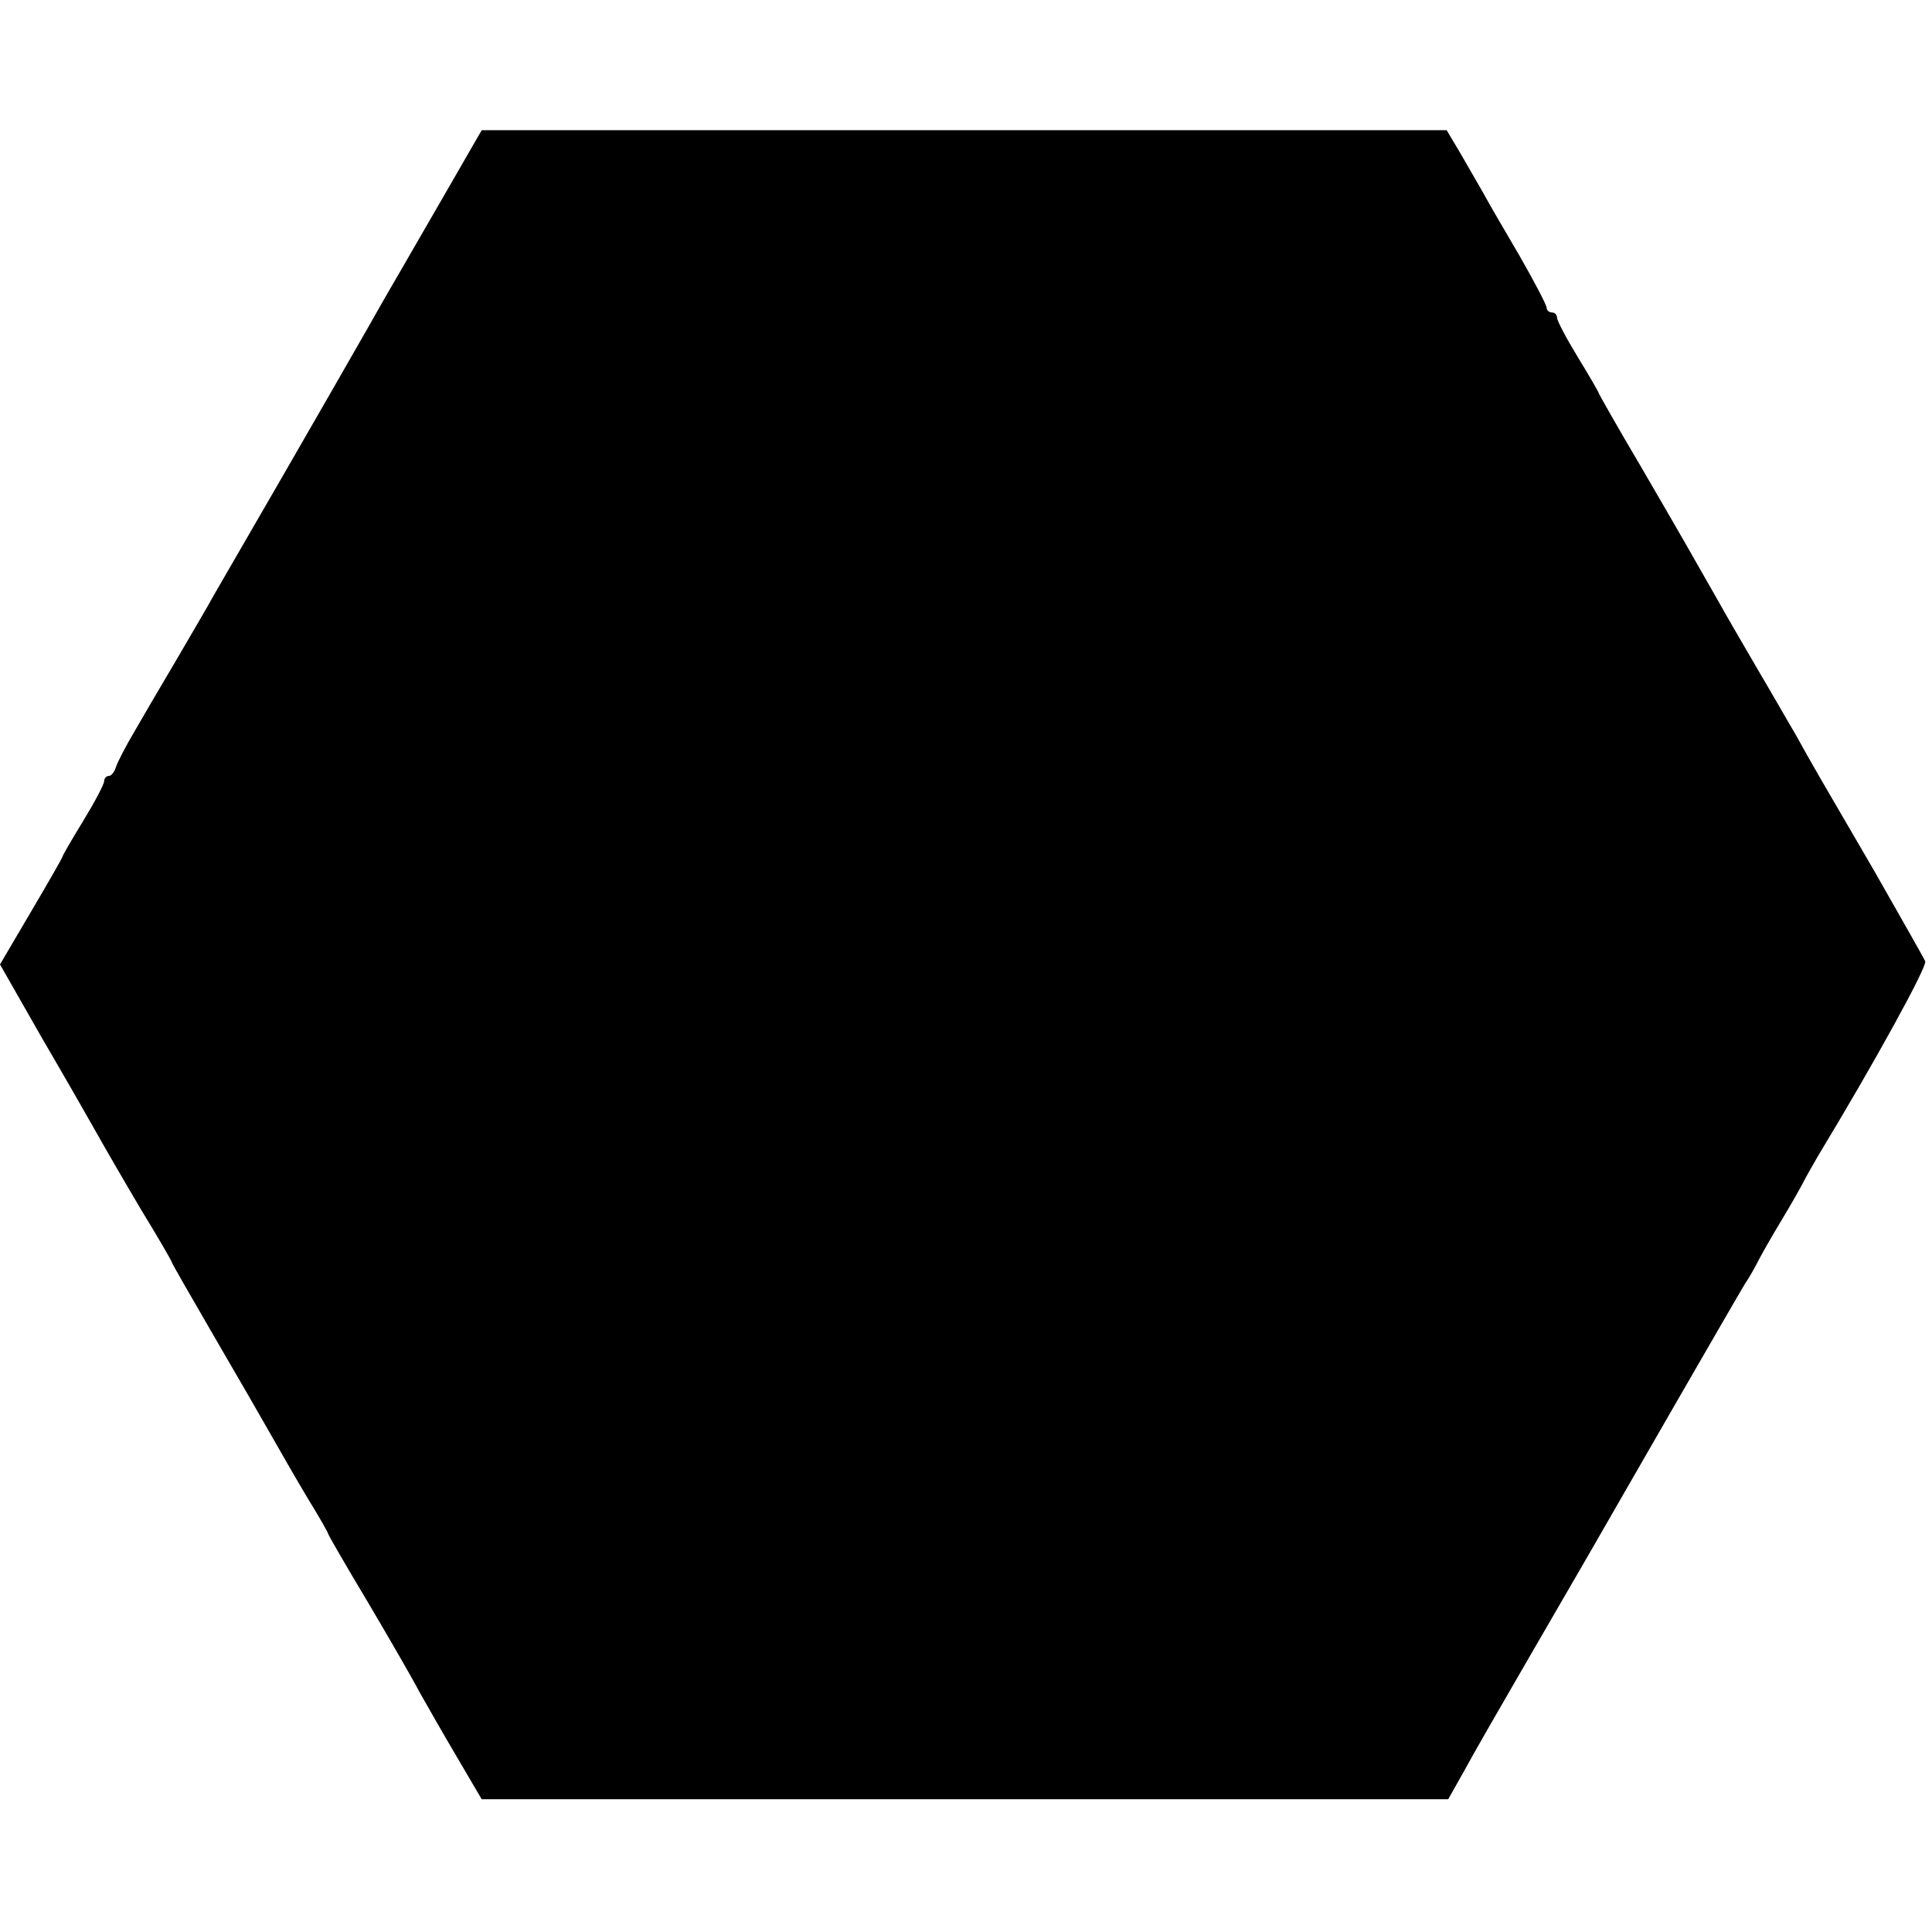
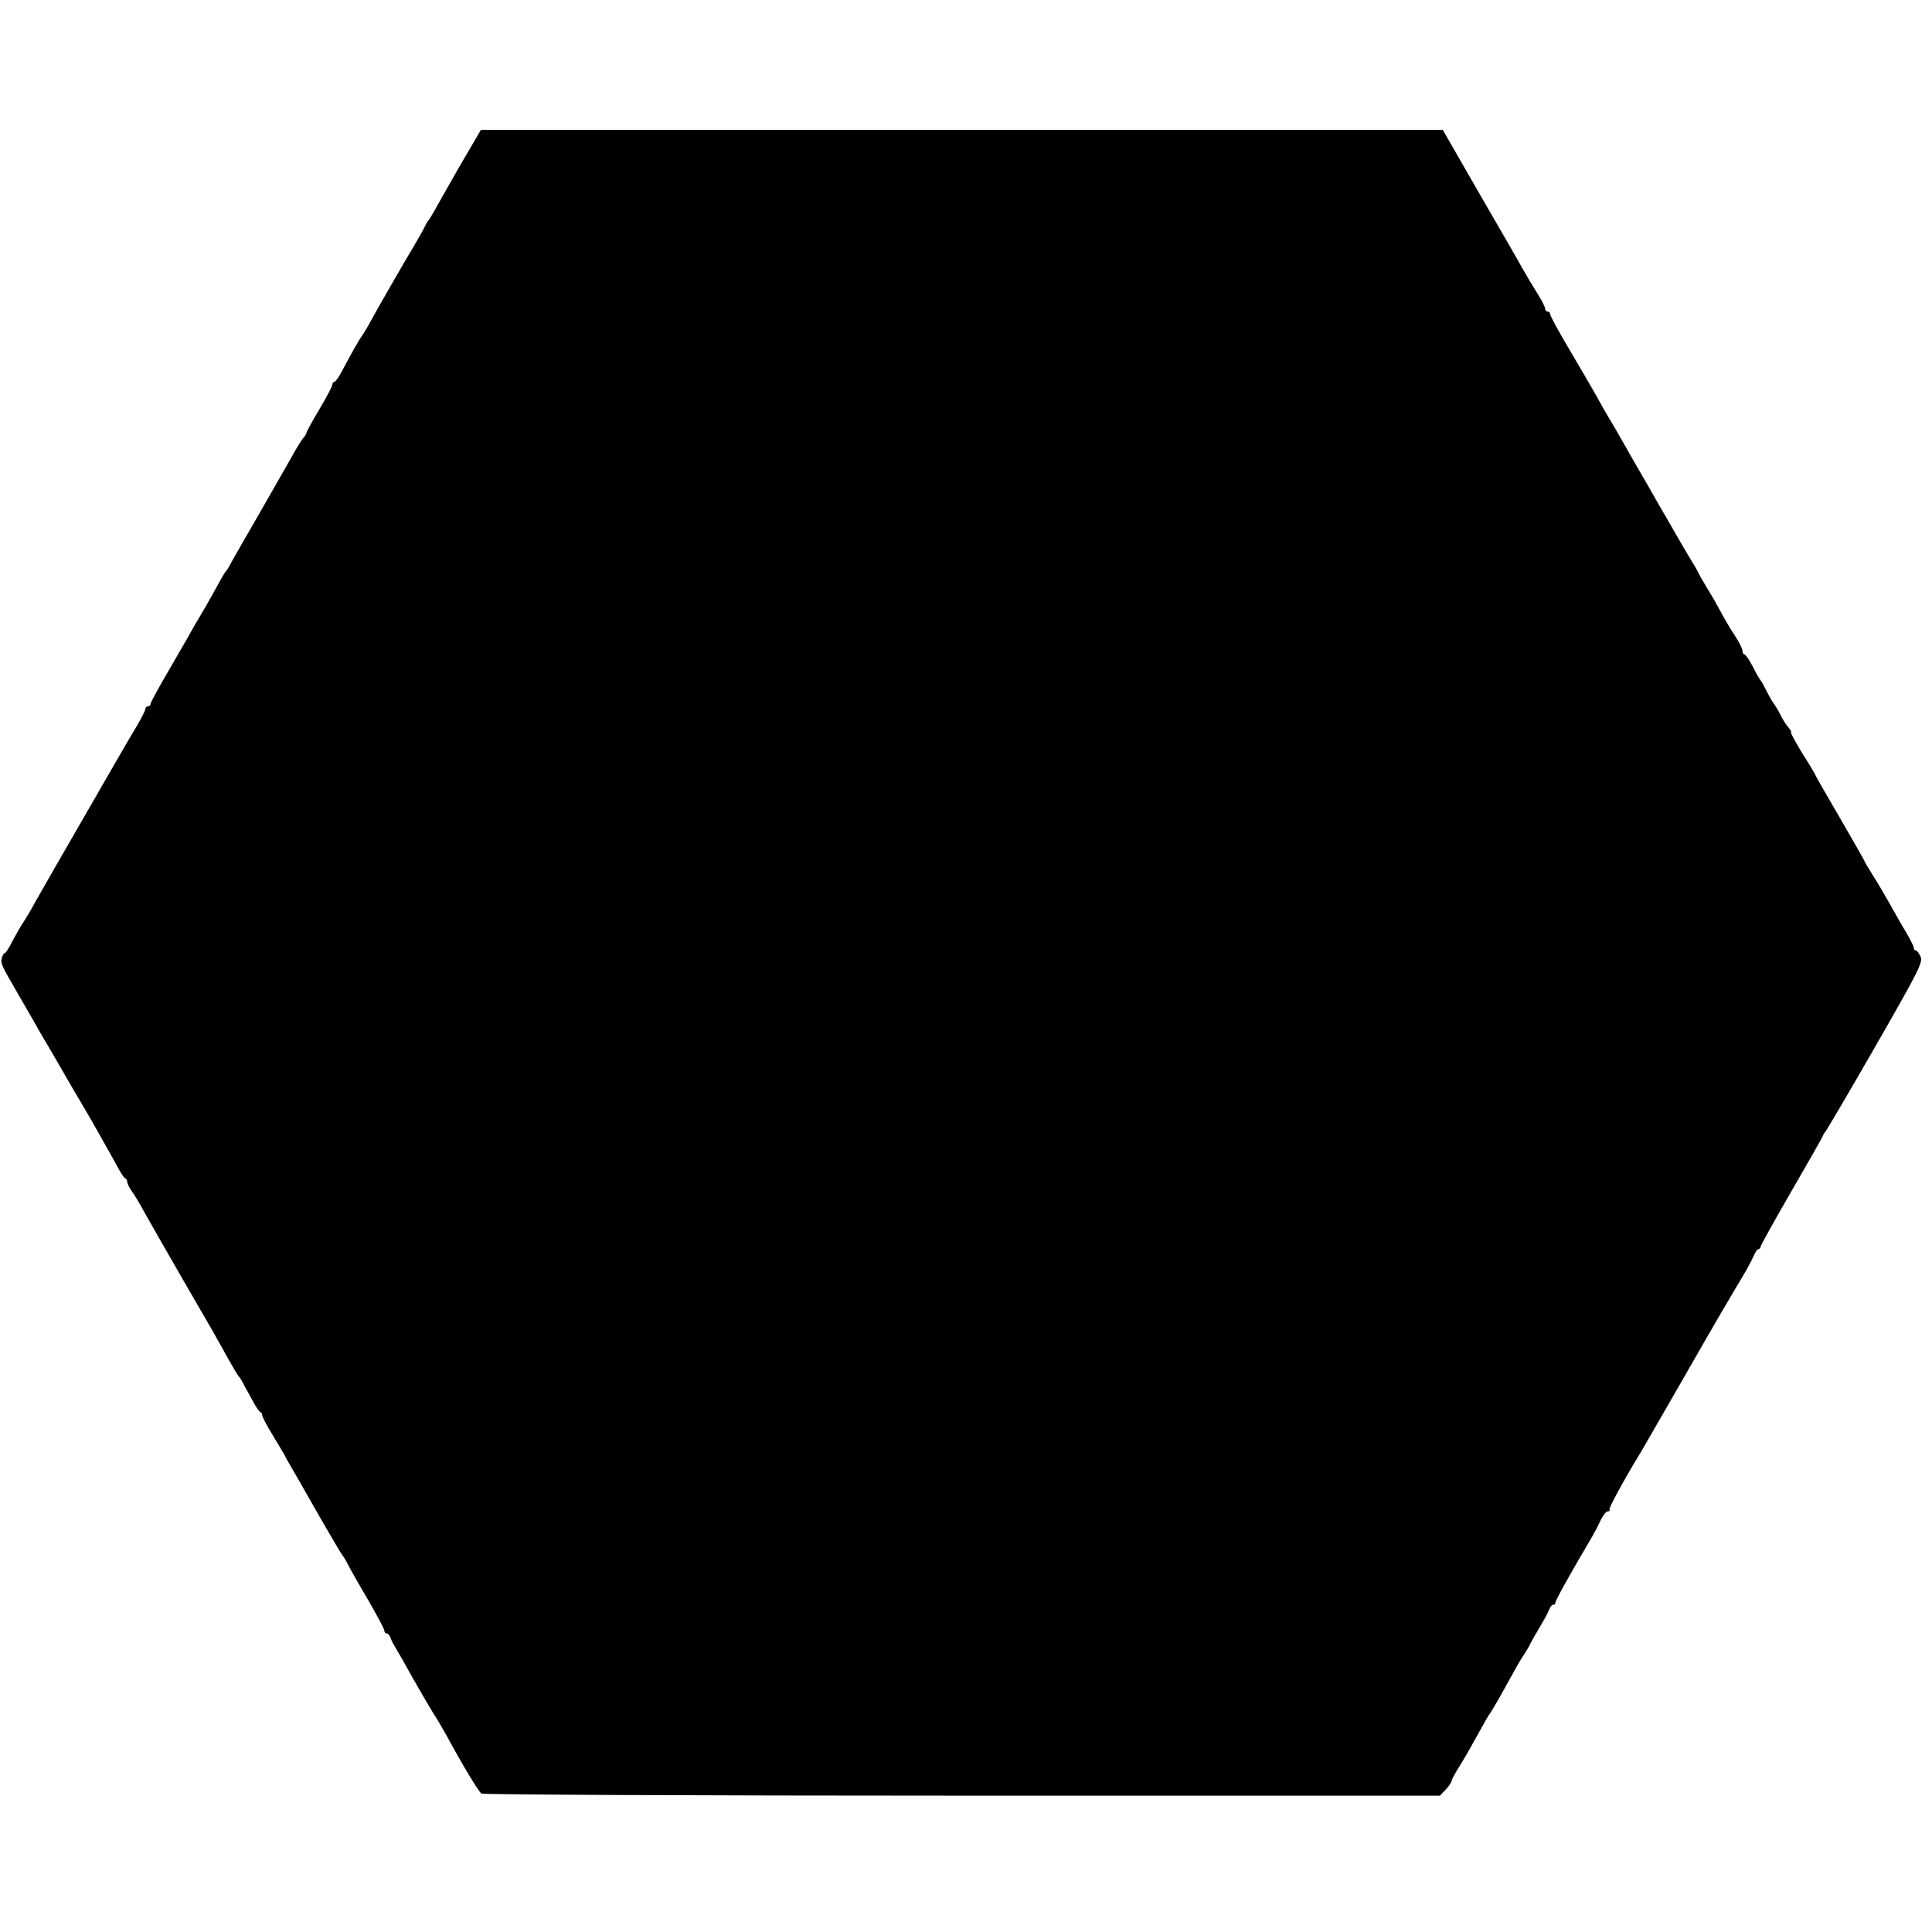
- <svg xmlns="http://www.w3.org/2000/svg" version="1.0" width="371pt" height="371pt" viewBox="0 0 371 371" preserveAspectRatio="xMidYMid meet">
-   <g transform="translate(0,371) scale(0.1,-0.1)" fill="#000000" stroke="none">
-     <path d="M857 3342 c-37 -64 -74 -128 -82 -142 -8 -14 -38 -65 -66 -115 -28 -49 -103 -180 -166 -289 -63 -109 -123 -213 -133 -230 -9 -17 -41 -71 -70 -121 -29 -49 -66 -112 -82 -140 -16 -27 -32 -58 -35 -67 -3 -10 -9 -18 -14 -18 -5 0 -9 -5 -9 -10 0 -6 -18 -40 -40 -76 -22 -36 -40 -67 -40 -69 0 -2 -27 -49 -60 -105 l-60 -102 81 -142 c45 -77 93 -161 107 -186 14 -25 51 -89 83 -143 33 -54 59 -99 59 -101 0 -2 37 -66 81 -142 45 -77 95 -164 112 -194 17 -30 48 -84 69 -119 21 -34 38 -64 38 -66 0 -2 34 -61 76 -131 42 -71 87 -149 100 -174 14 -25 46 -81 72 -125 l47 -80 928 0 928 0 31 55 c16 30 72 127 123 215 51 88 102 176 113 195 44 77 286 497 303 525 11 16 22 37 26 45 4 8 23 42 43 75 20 33 39 67 43 75 4 8 17 31 28 50 109 180 210 364 206 374 -3 7 -47 84 -97 172 -103 177 -121 207 -151 262 -12 20 -45 78 -74 127 -29 50 -63 108 -75 130 -50 88 -71 125 -149 259 -45 76 -81 140 -81 141 0 2 -18 33 -40 69 -22 36 -40 70 -40 76 0 5 -4 10 -10 10 -5 0 -10 4 -10 9 0 5 -23 49 -51 98 -28 48 -61 104 -71 123 -11 19 -31 54 -45 78 l-25 42 -926 0 -927 0 -68 -118z" />
+ <svg xmlns="http://www.w3.org/2000/svg" version="1.0" width="744pt" height="744pt" viewBox="0 0 744 744" preserveAspectRatio="xMidYMid meet">
+   <g transform="translate(0,744) scale(0.1,-0.1)" fill="#000000" stroke="none">
+     <path d="M1769 6798 c-45 -79 -89 -156 -98 -173 -9 -16 -19 -32 -22 -35 -3 -3 -8 -12 -12 -20 -3 -8 -19 -36 -34 -62 -44 -73 -156 -268 -180 -313 -12 -22 -26 -44 -30 -50 -9 -11 -40 -66 -75 -132 -12 -24 -26 -43 -30 -43 -4 0 -8 -5 -8 -11 0 -6 -22 -48 -50 -95 -28 -47 -50 -87 -50 -91 0 -4 -6 -14 -14 -22 -7 -9 -27 -41 -43 -71 -17 -30 -73 -128 -124 -217 -52 -90 -101 -175 -109 -190 -8 -16 -17 -30 -20 -33 -3 -3 -10 -14 -16 -25 -24 -44 -62 -112 -82 -145 -12 -19 -27 -46 -35 -60 -7 -14 -46 -80 -85 -148 -40 -68 -72 -127 -72 -132 0 -6 -4 -10 -10 -10 -5 0 -10 -4 -10 -10 0 -5 -14 -33 -31 -62 -28 -46 -97 -166 -317 -548 -30 -52 -66 -115 -80 -140 -13 -25 -32 -56 -41 -70 -10 -14 -28 -46 -42 -72 -13 -27 -27 -48 -30 -48 -4 0 -9 -9 -12 -19 -5 -21 -2 -27 58 -131 21 -36 49 -85 63 -109 14 -25 38 -68 55 -95 16 -28 37 -64 47 -81 18 -32 78 -135 95 -163 18 -29 109 -191 130 -230 11 -20 23 -39 28 -40 4 -2 7 -8 7 -14 0 -5 8 -22 18 -36 11 -15 33 -52 49 -82 17 -30 81 -143 143 -250 123 -212 131 -226 180 -315 19 -33 36 -62 39 -65 4 -3 14 -20 23 -38 10 -17 26 -47 35 -64 10 -18 21 -34 26 -36 4 -2 7 -8 7 -13 0 -5 17 -38 38 -72 21 -35 42 -70 46 -77 4 -8 12 -24 19 -35 7 -11 54 -94 106 -185 52 -91 97 -167 100 -170 3 -3 13 -18 21 -35 8 -16 43 -78 78 -137 34 -59 62 -111 62 -117 0 -6 4 -11 9 -11 5 0 12 -8 15 -17 3 -10 12 -27 19 -38 7 -11 39 -67 71 -125 33 -58 67 -116 76 -130 10 -14 29 -47 45 -75 67 -124 129 -226 139 -232 6 -4 839 -8 1851 -8 l1840 0 23 24 c12 13 22 28 22 33 0 4 12 27 26 49 23 37 37 61 97 169 10 19 23 40 27 45 4 6 19 31 34 57 69 125 80 145 96 168 9 14 20 32 23 40 4 8 21 38 37 65 17 28 33 58 36 67 4 10 10 18 15 18 5 0 9 4 9 9 0 8 53 104 134 241 15 25 33 60 41 78 9 17 20 32 27 32 6 0 9 3 6 6 -5 4 56 116 122 224 10 17 198 343 216 375 22 40 157 271 181 310 13 22 29 52 36 68 6 15 15 27 19 27 4 0 8 4 8 9 0 5 54 102 120 216 66 114 120 209 120 211 0 3 5 10 10 17 6 7 93 155 194 331 164 286 182 321 172 342 -6 13 -14 24 -18 24 -5 0 -8 4 -8 10 0 5 -14 33 -31 62 -18 29 -45 78 -62 108 -17 30 -45 79 -64 108 -18 29 -33 54 -33 56 0 2 -43 77 -95 167 -52 89 -95 164 -95 166 0 2 -22 39 -50 83 -27 44 -46 80 -43 80 3 0 -1 8 -9 18 -9 9 -24 33 -33 52 -10 19 -21 37 -24 40 -3 3 -15 23 -26 45 -11 22 -22 42 -25 45 -3 3 -17 26 -30 53 -14 26 -28 47 -32 47 -5 0 -8 7 -8 14 0 8 -13 34 -29 58 -16 24 -41 66 -55 93 -15 28 -38 68 -52 90 -13 22 -29 49 -34 60 -6 11 -14 27 -20 35 -5 8 -32 53 -59 100 -27 47 -60 105 -75 130 -14 25 -55 97 -92 160 -36 63 -73 129 -83 145 -19 31 -45 77 -82 143 -12 20 -52 90 -90 154 -38 64 -69 121 -69 127 0 6 -4 11 -10 11 -5 0 -10 5 -10 12 0 6 -13 32 -29 57 -16 25 -42 69 -58 97 -15 28 -91 159 -168 292 l-139 242 -1852 0 -1852 0 -83 -142z" />
  </g>
</svg>
